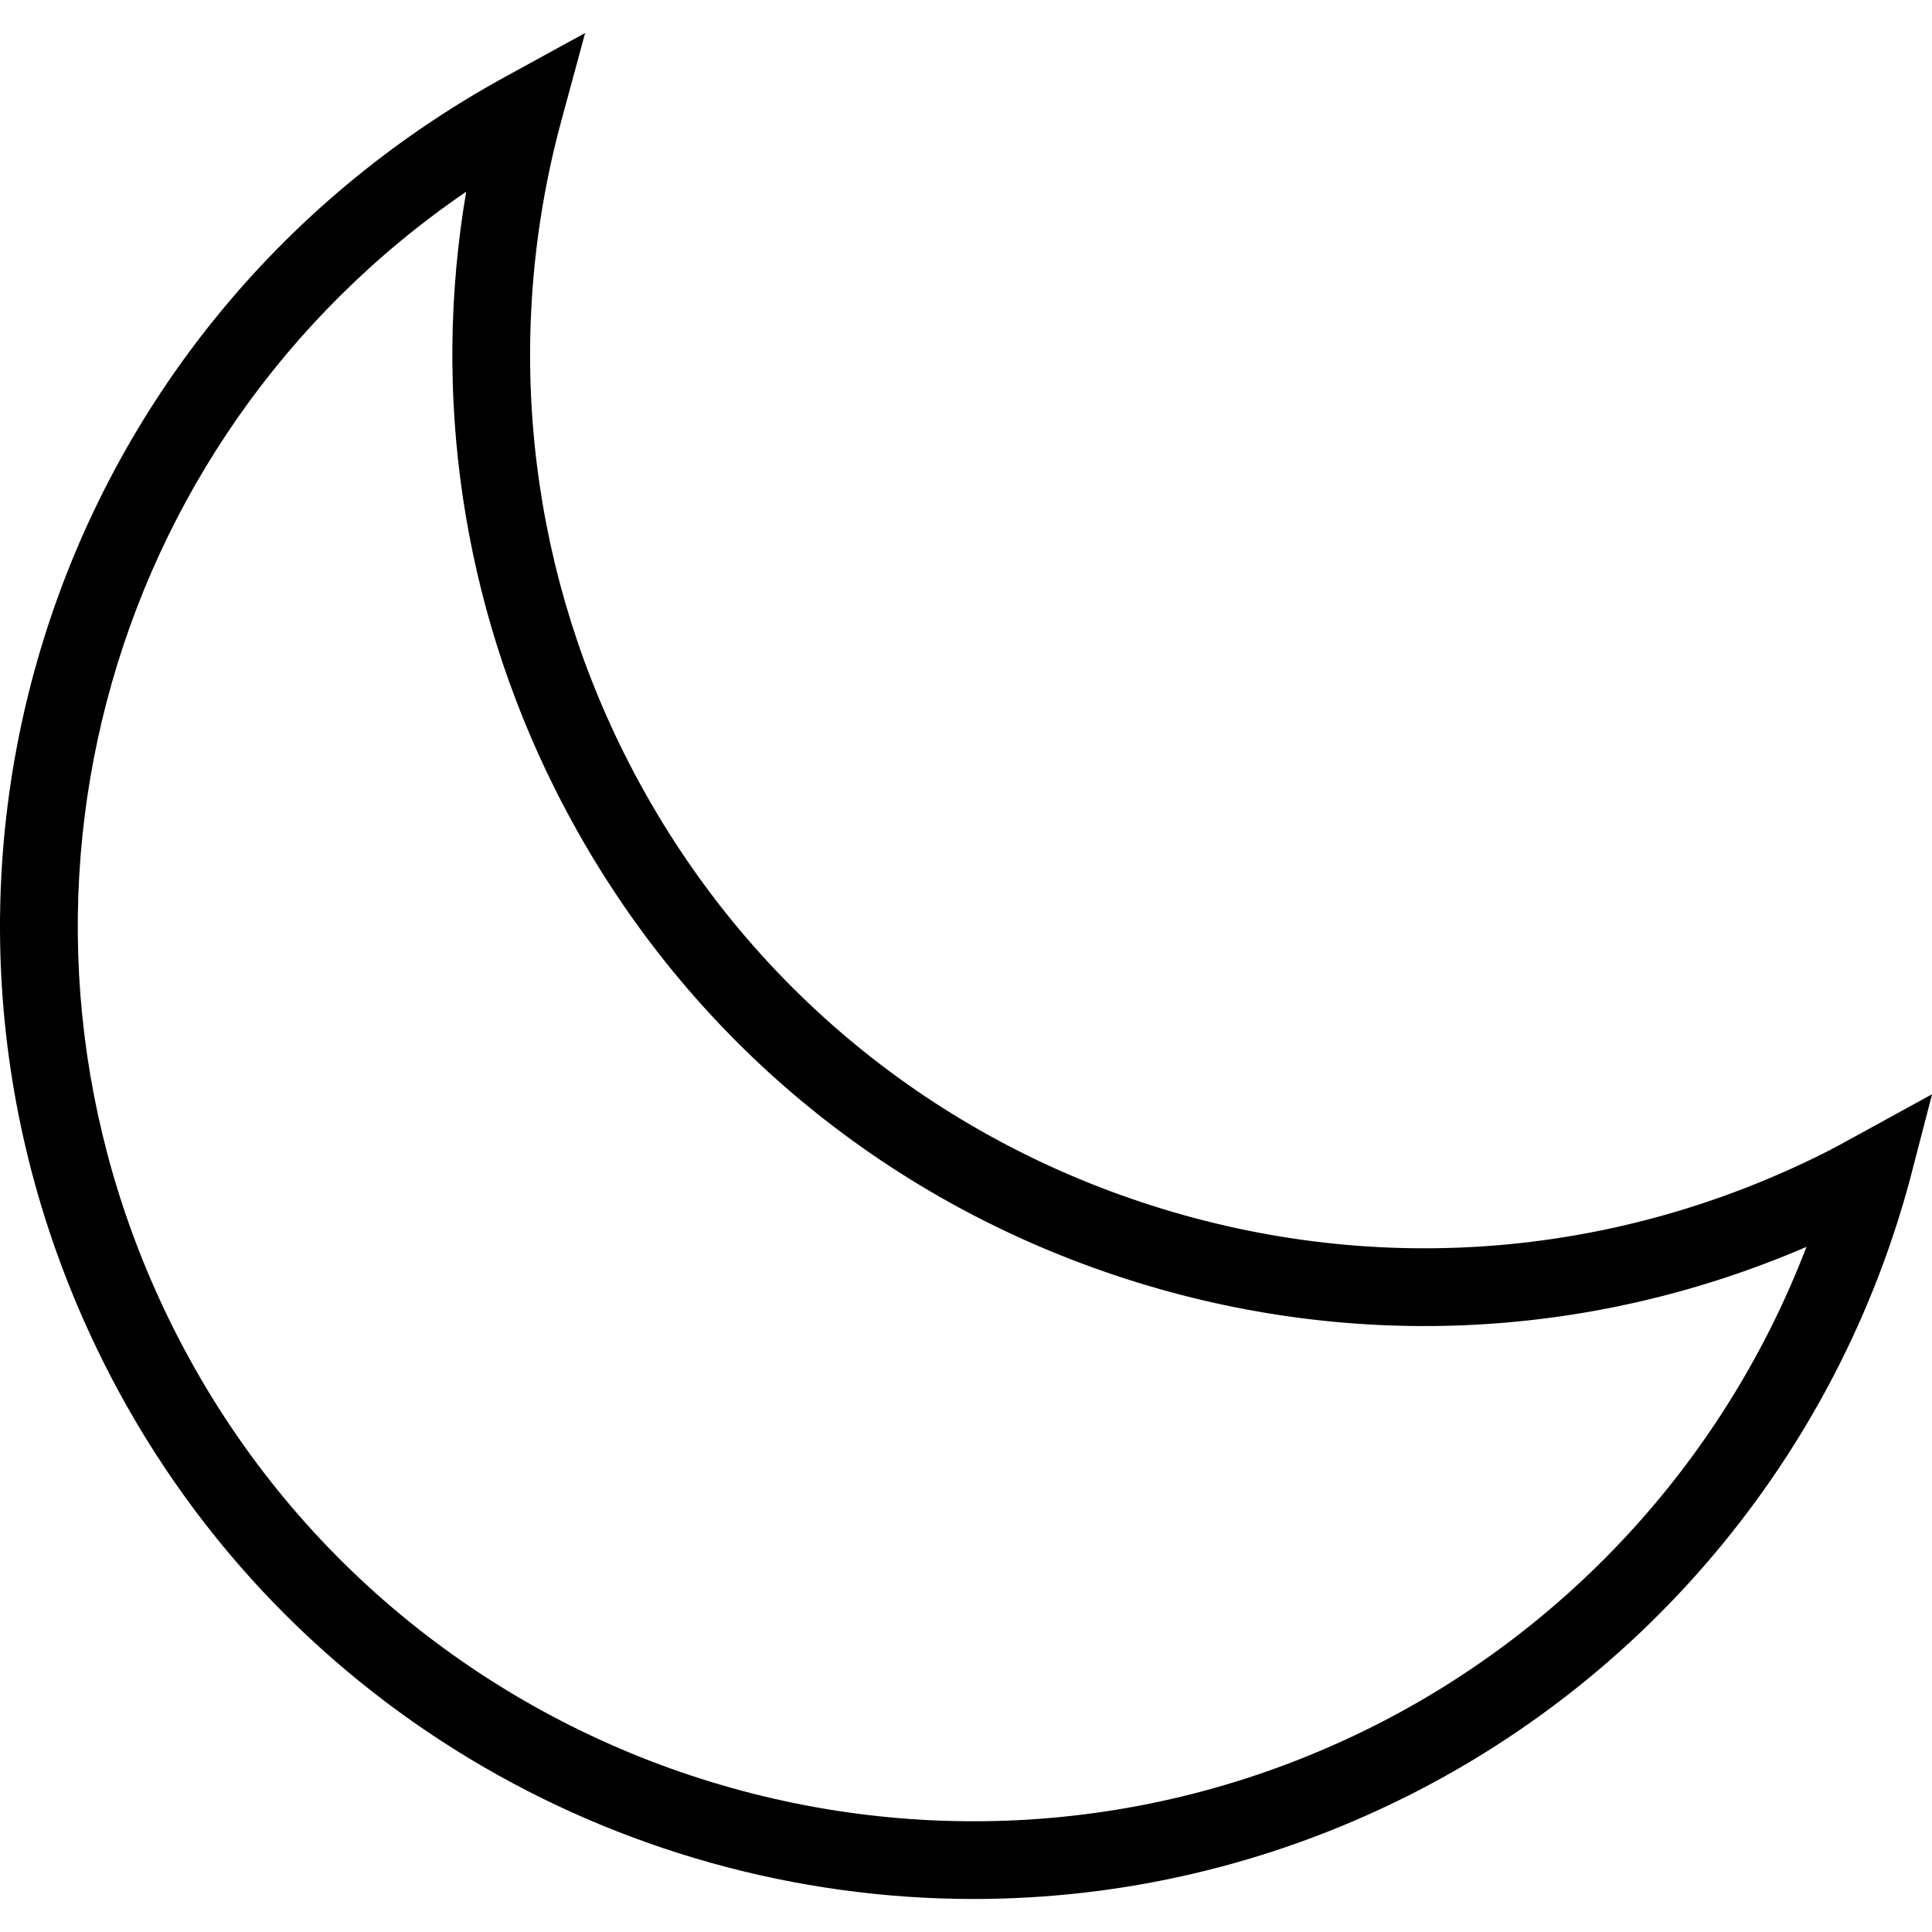
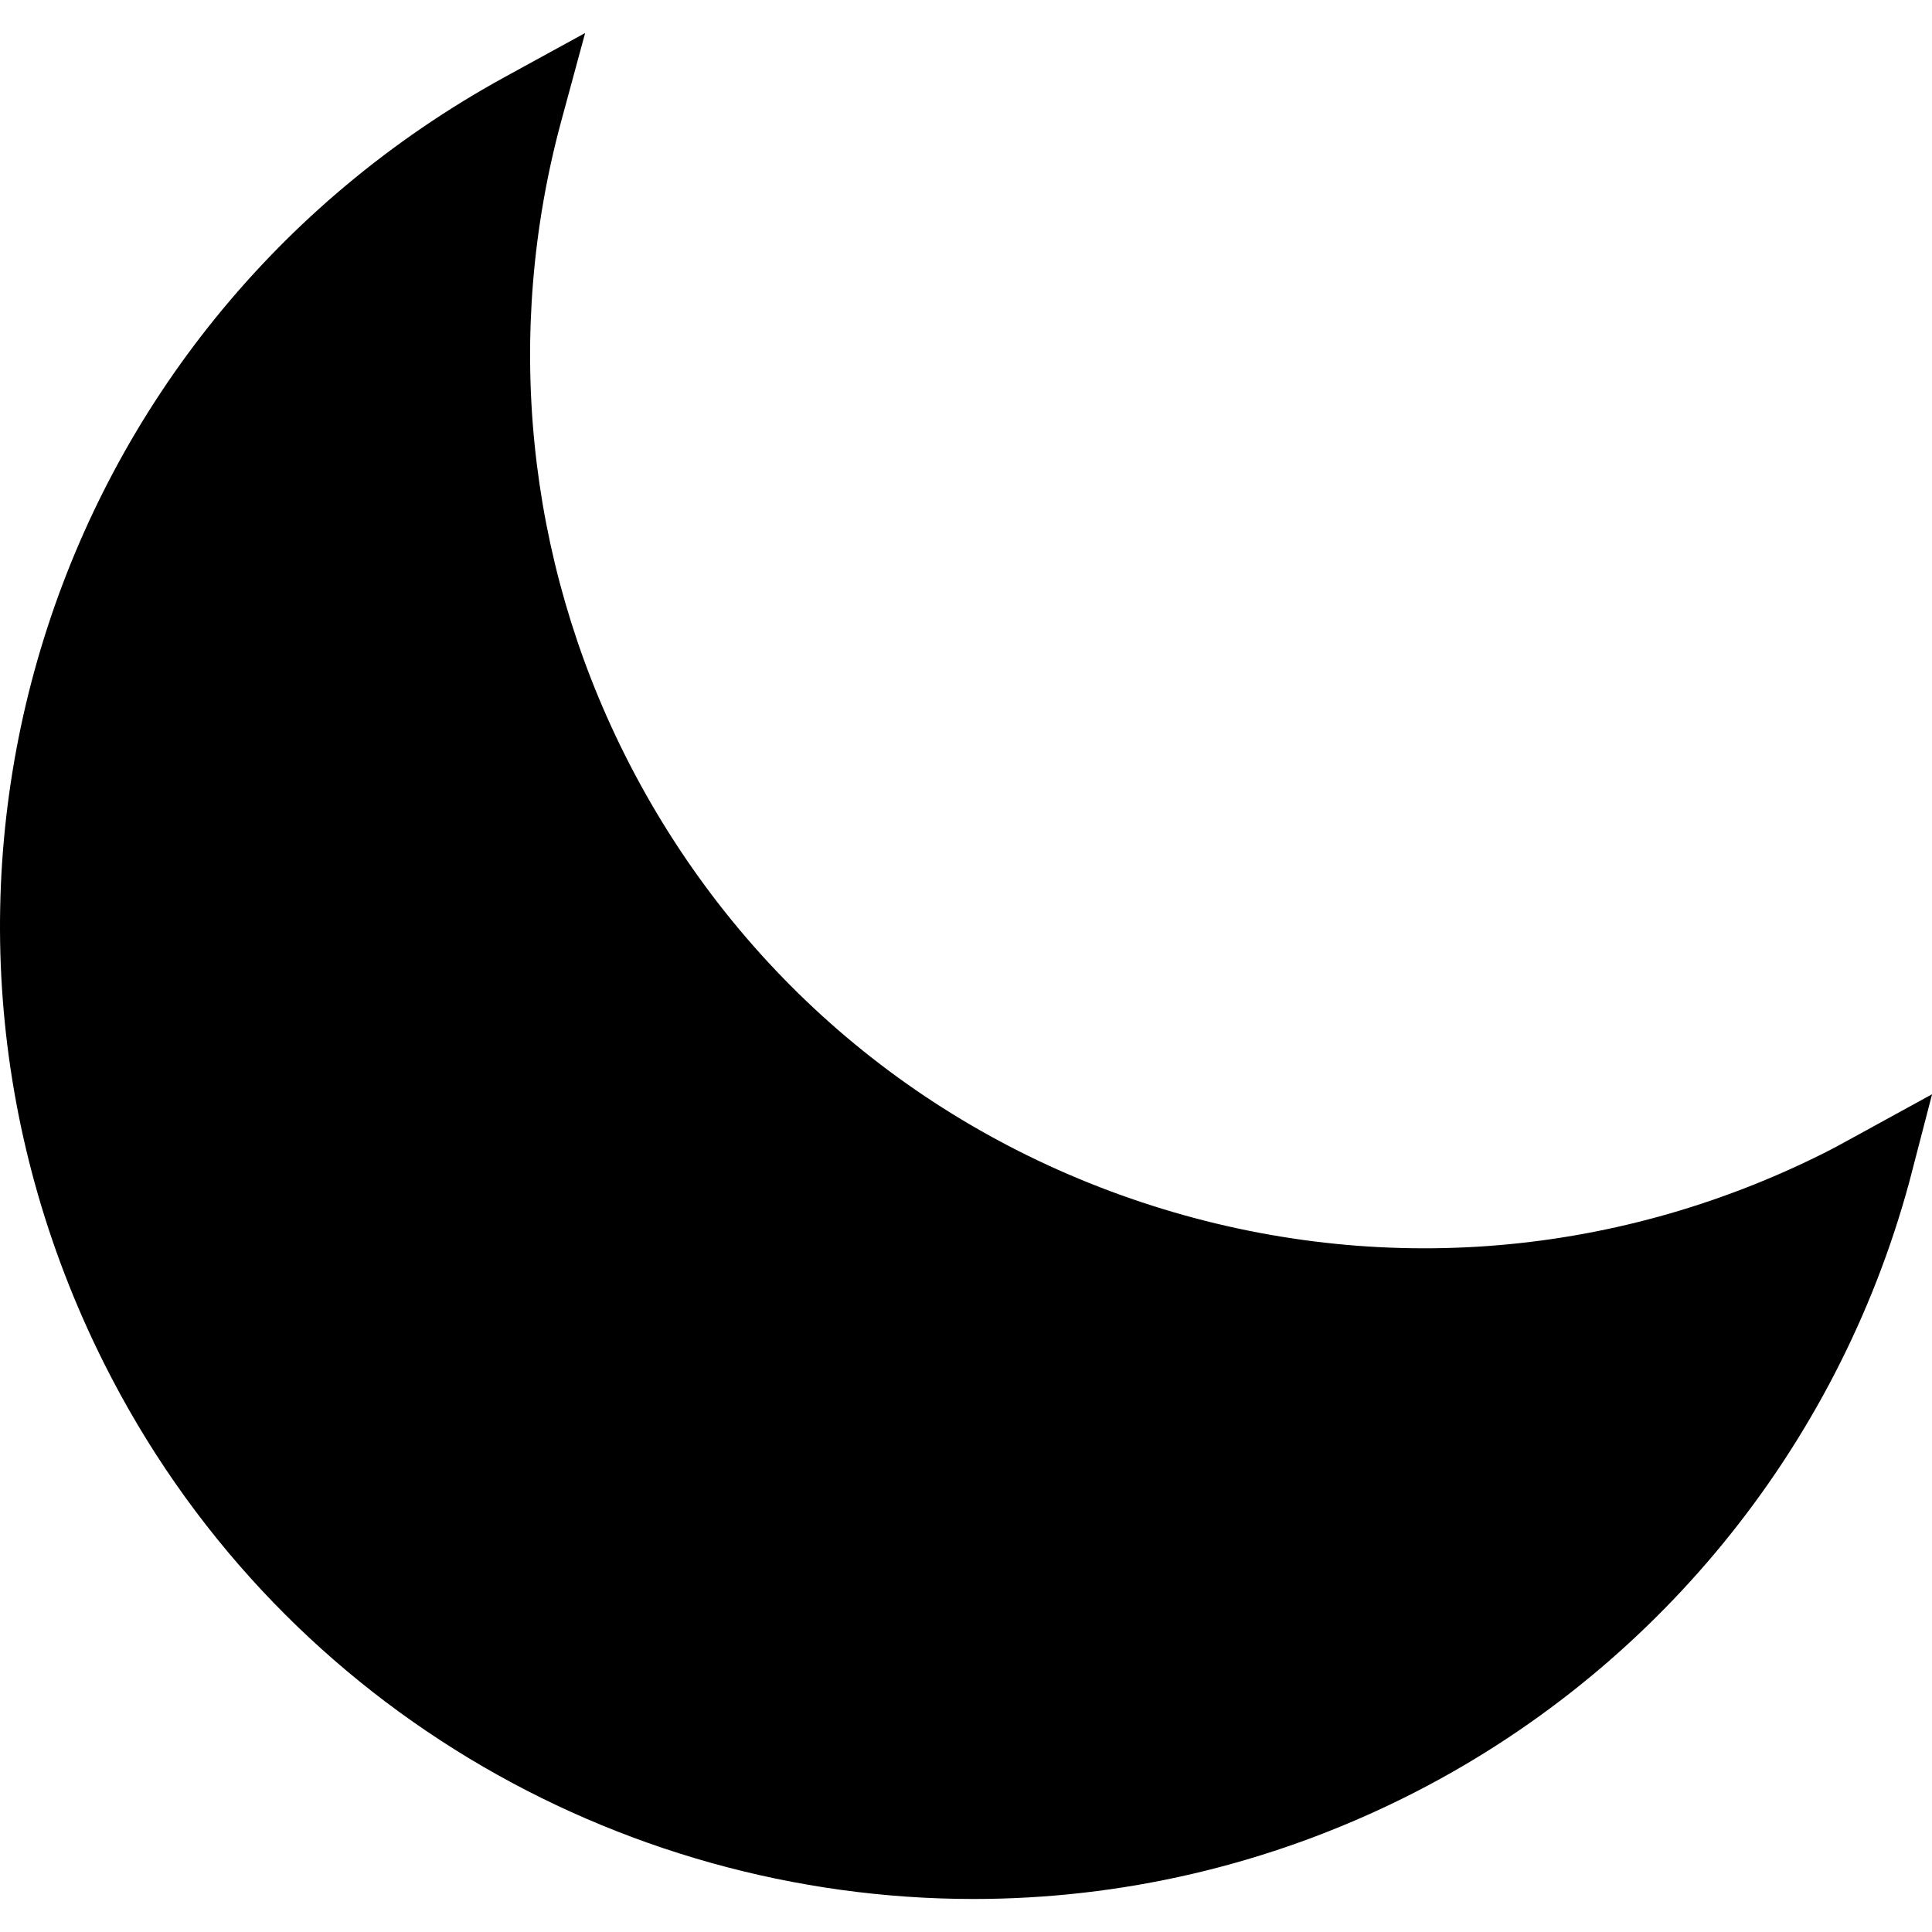
<svg xmlns="http://www.w3.org/2000/svg" version="1.1" class="moon" x="0px" y="0px" viewBox="0 0 49.739 49.739" style="enable-background:new 0 0 49.739 49.739;" xml:space="preserve">
-   <path d="M25.068,48.889c-9.173,0-18.017-5.06-22.396-13.804C-3.373,23.008,1.164,8.467,13.003,1.979l2.061-1.129l-0.615,2.268        c-1.479,5.459-0.899,11.25,1.633,16.306c2.75,5.493,7.476,9.587,13.305,11.526c5.831,1.939,12.065,1.492,17.559-1.258v0        c0.25-0.125,0.492-0.258,0.734-0.391l2.061-1.13l-0.585,2.252c-1.863,6.873-6.577,12.639-12.933,15.822        C32.639,48.039,28.825,48.888,25.068,48.889z M12.002,4.936c-9.413,6.428-12.756,18.837-7.54,29.253        c5.678,11.34,19.522,15.945,30.864,10.268c5.154-2.582,9.136-7.012,11.181-12.357c-5.632,2.427-11.882,2.702-17.752,0.748        c-6.337-2.108-11.473-6.557-14.463-12.528C11.899,15.541,11.11,10.16,12.002,4.936z" />
+   <path d="M25.068,48.889c-9.173,0-18.017-5.06-22.396-13.804C-3.373,23.008,1.164,8.467,13.003,1.979l2.061-1.129l-0.615,2.268     c-1.479,5.459-0.899,11.25,1.633,16.306c2.75,5.493,7.476,9.587,13.305,11.526c5.831,1.939,12.065,1.492,17.559-1.258v0     c0.25-0.125,0.492-0.258,0.734-0.391l2.061-1.13l-0.585,2.252c-1.863,6.873-6.577,12.639-12.933,15.822     C32.639,48.039,28.825,48.888,25.068,48.889z" />
</svg>
